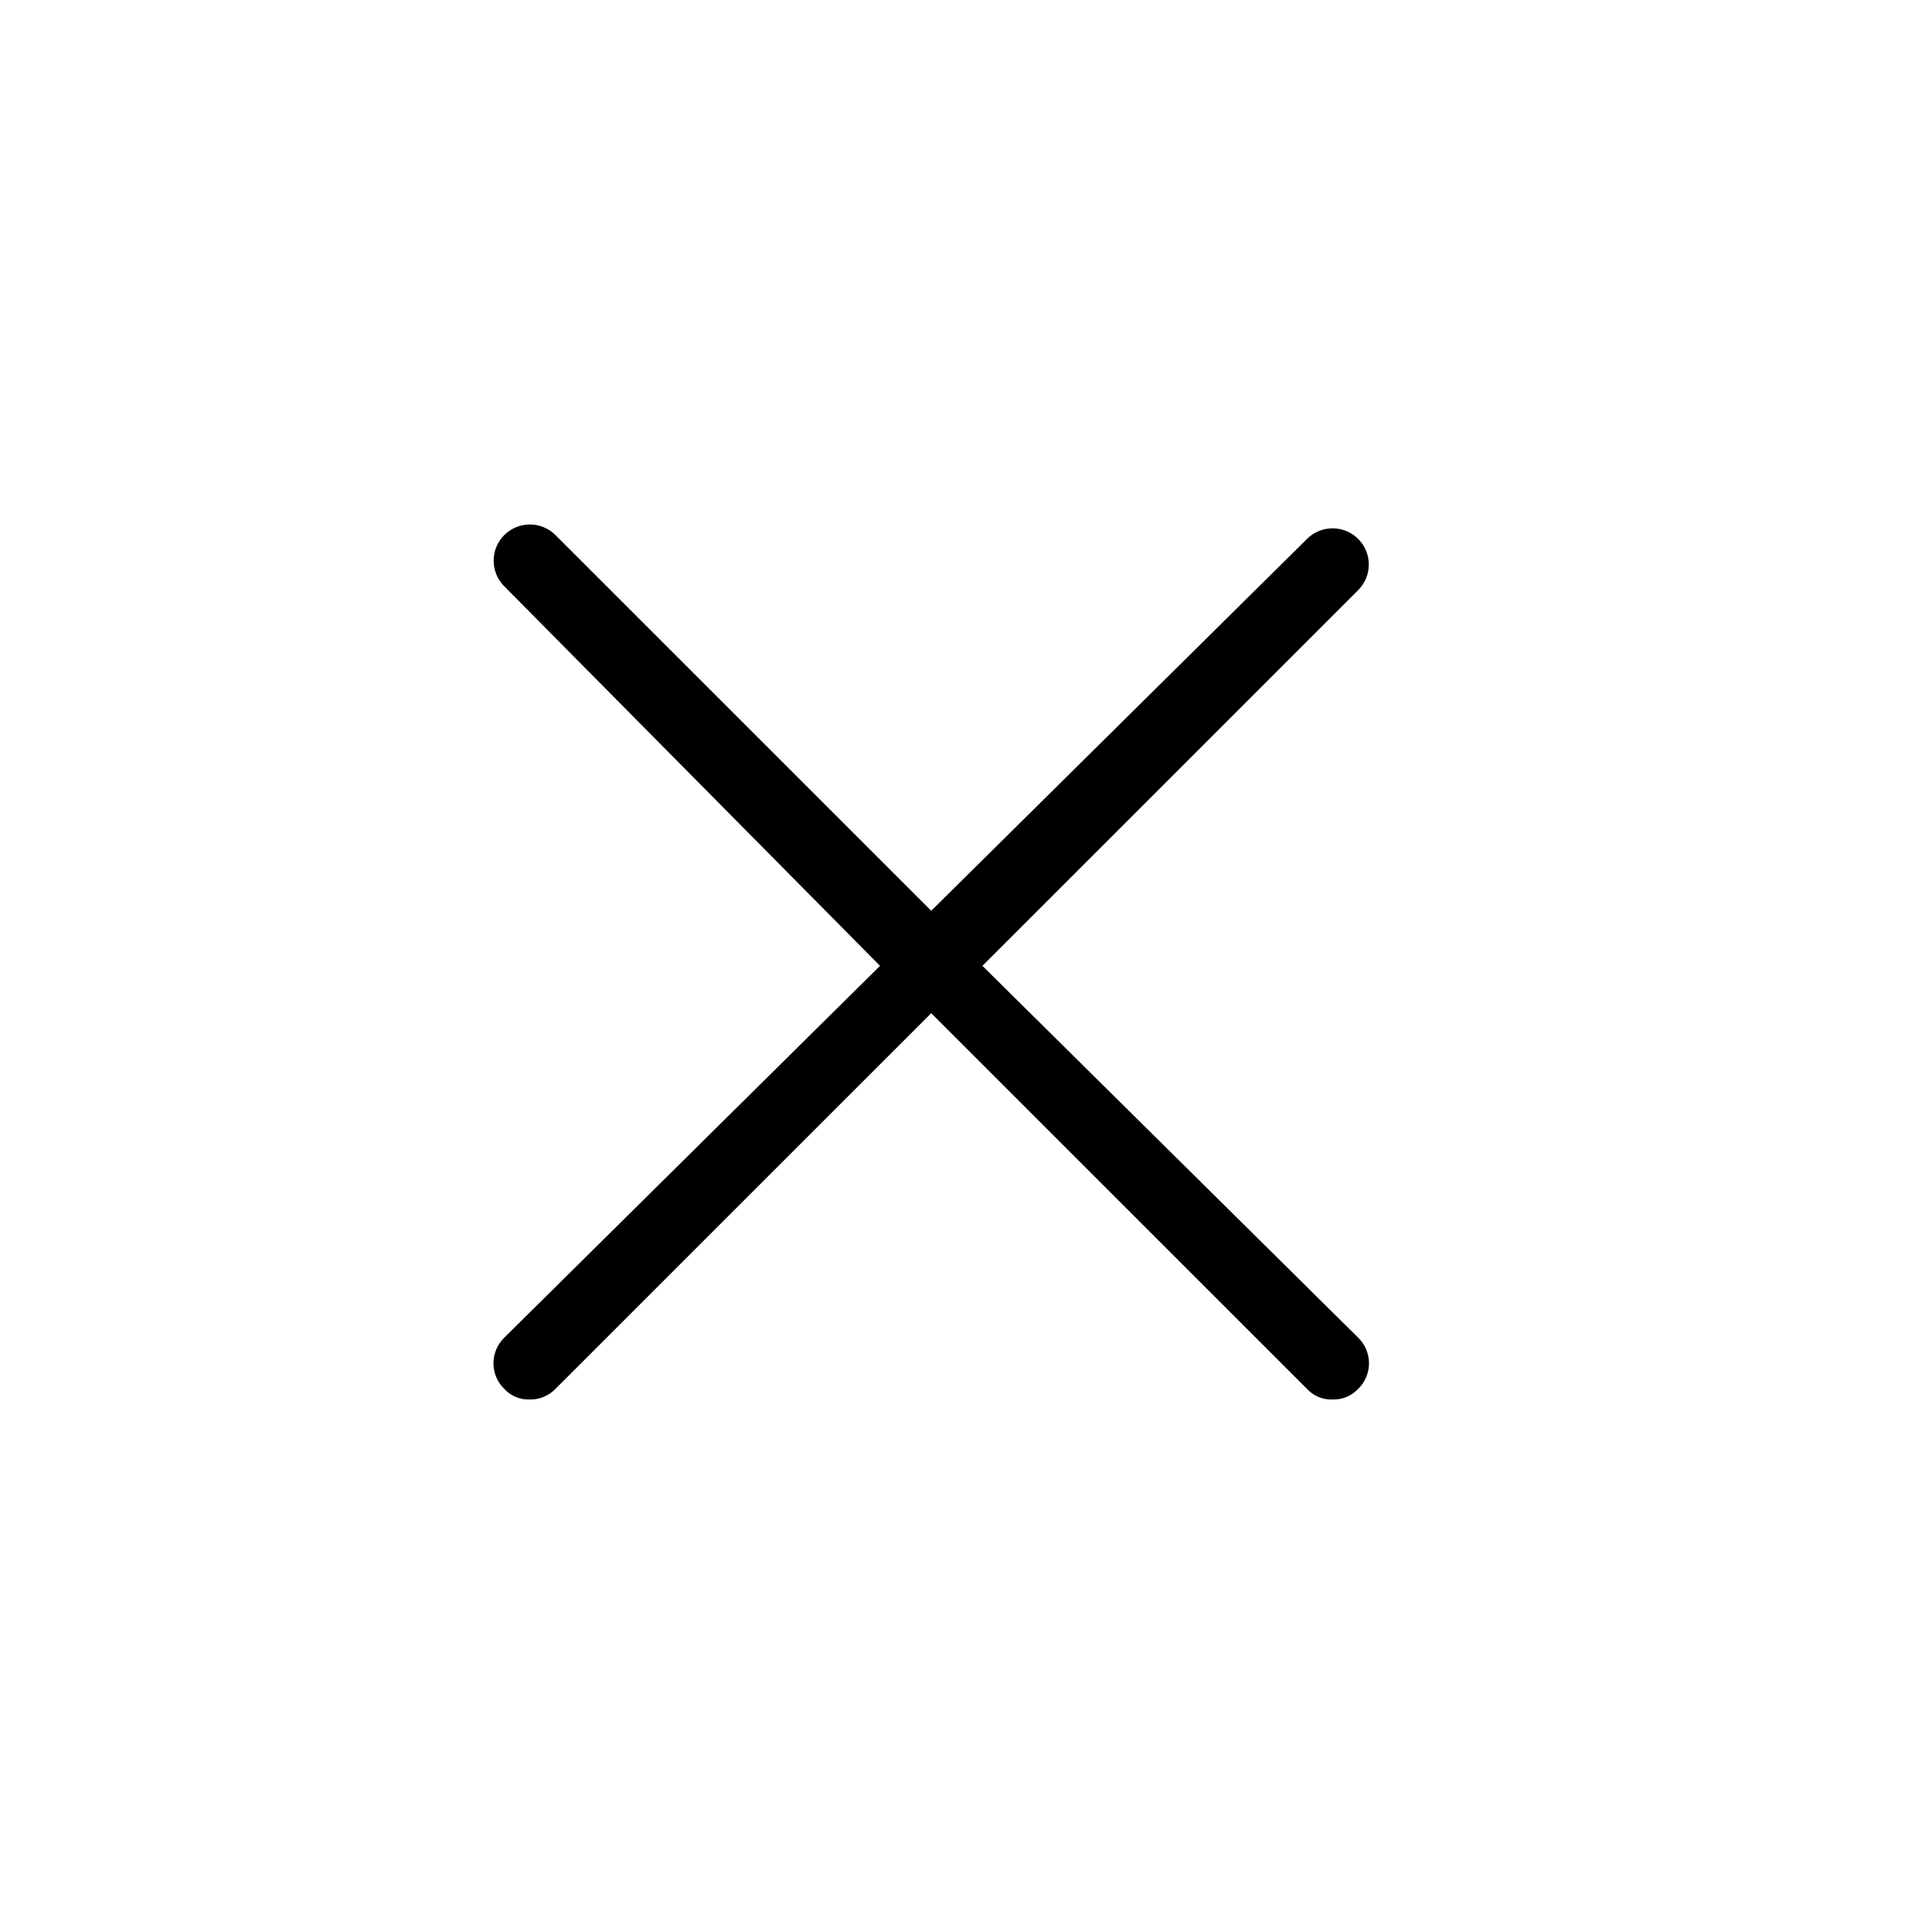
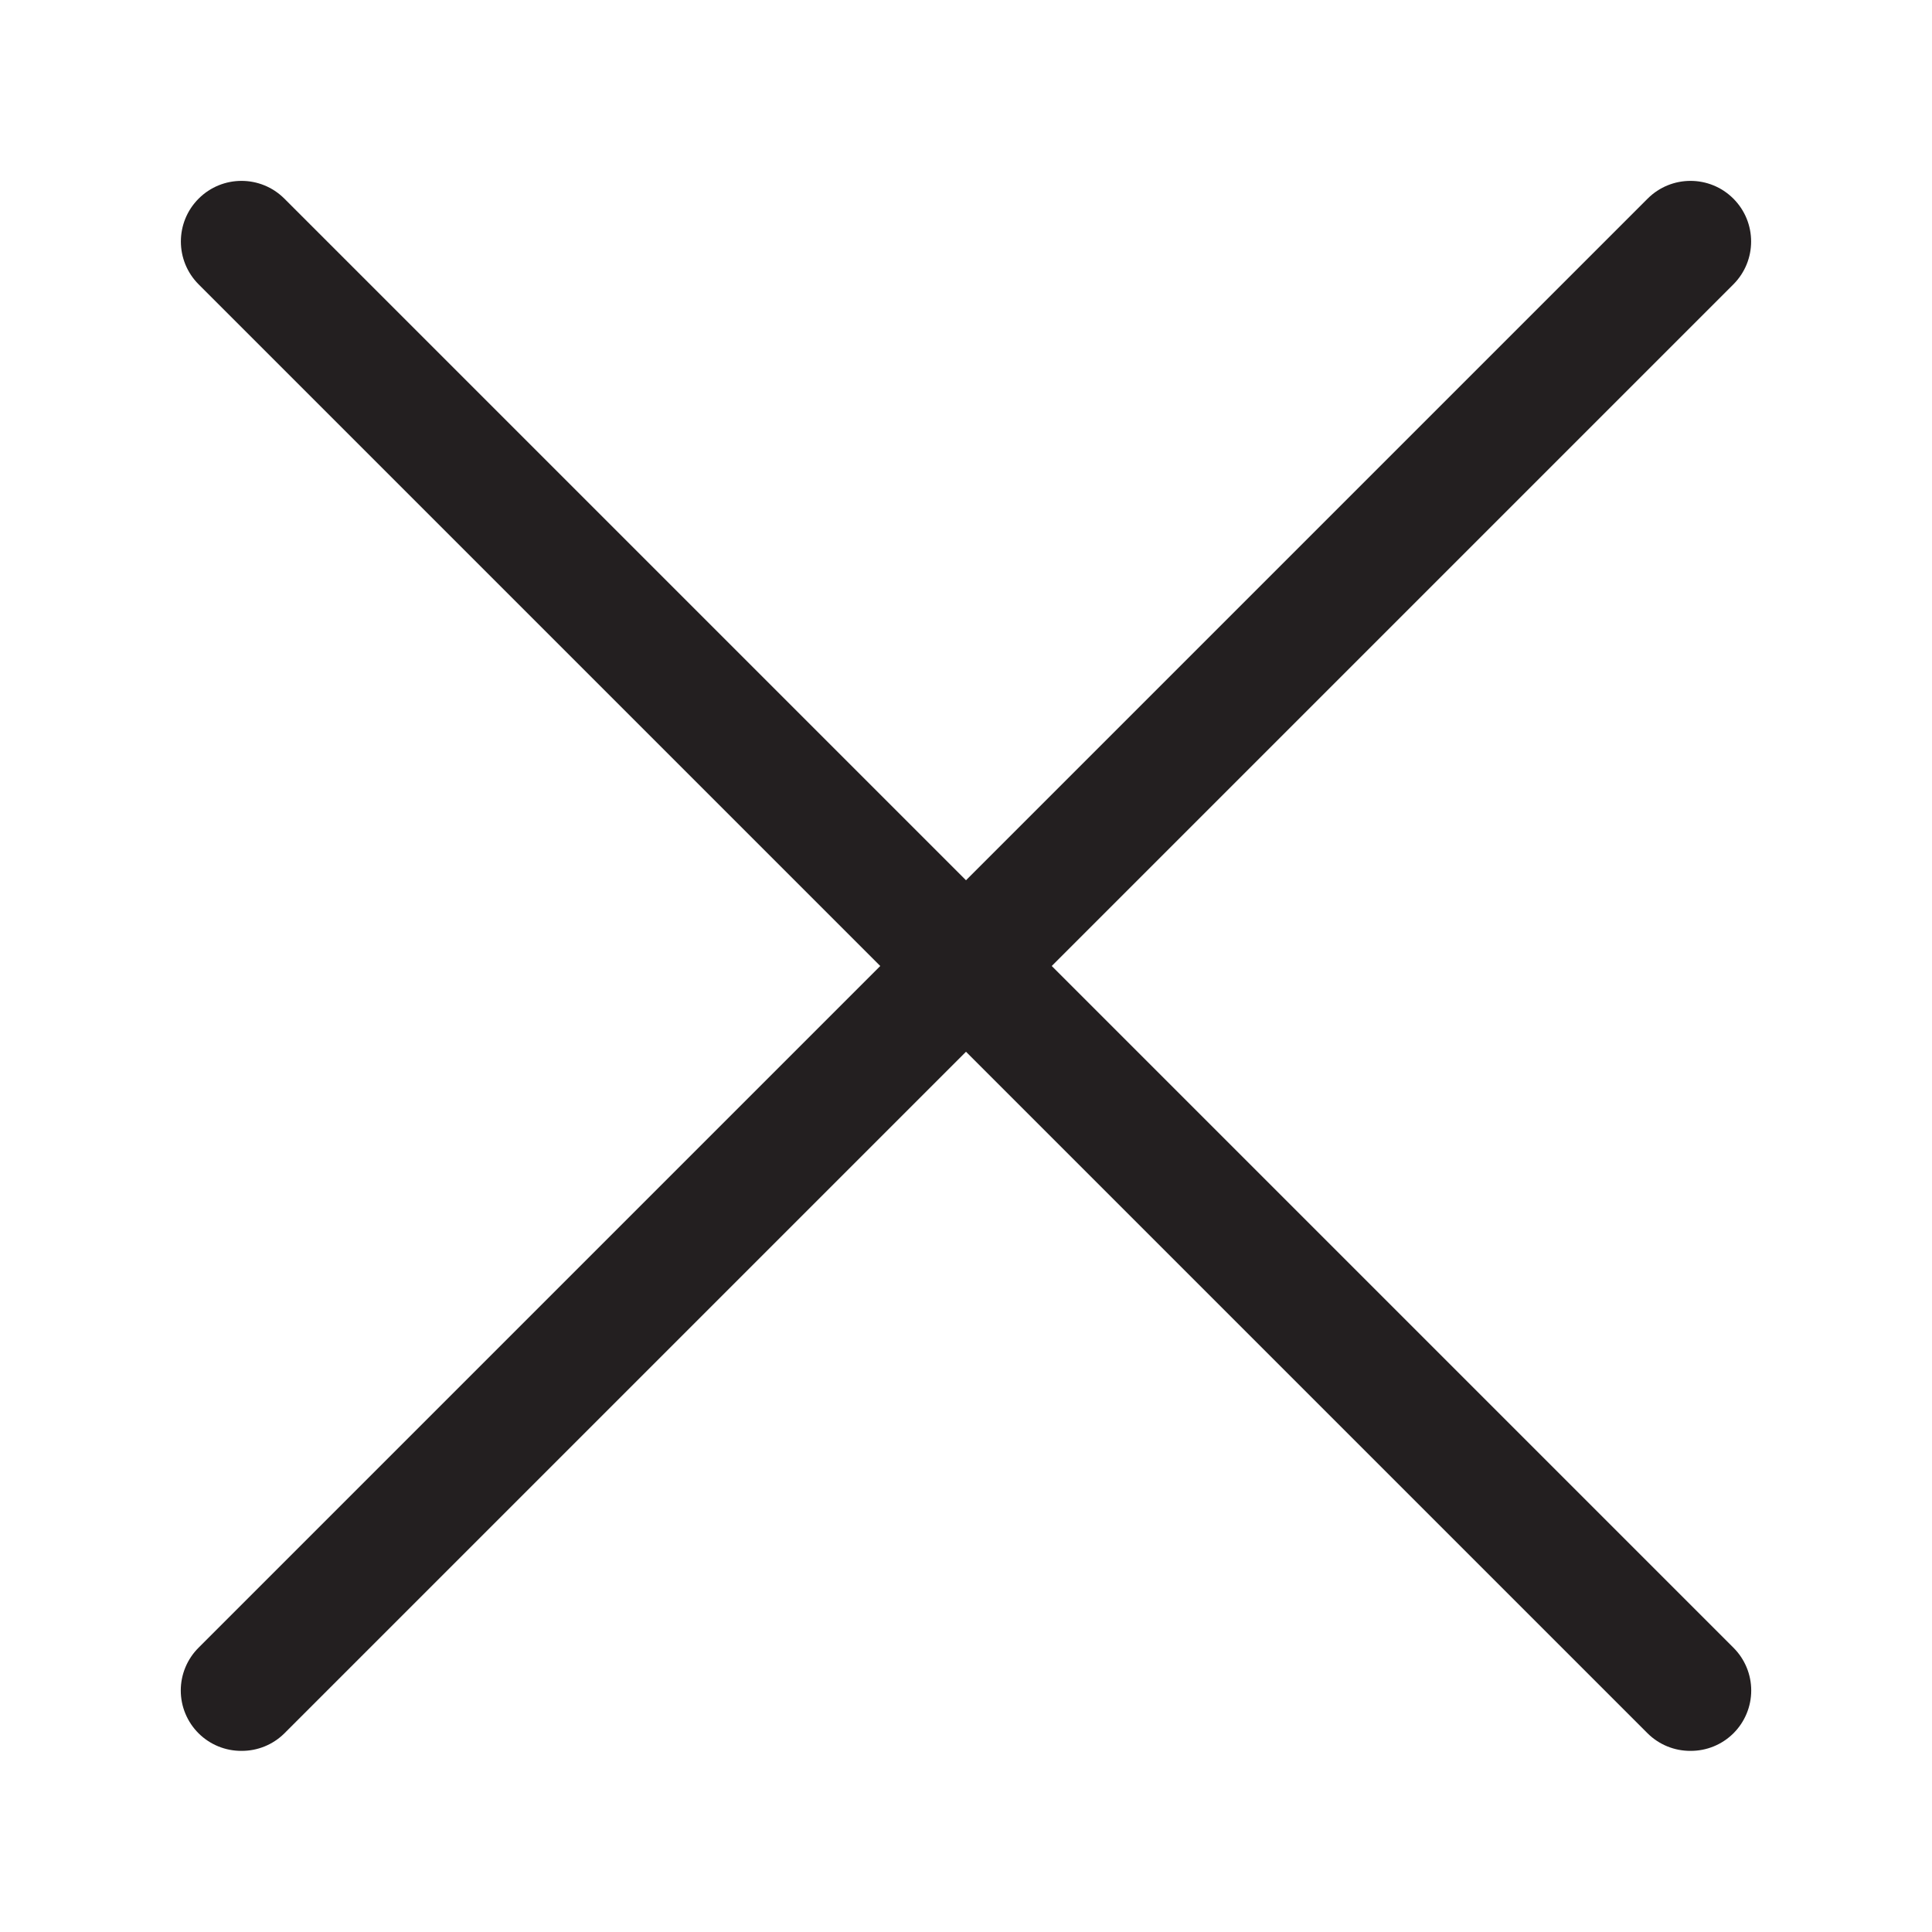
- <svg xmlns="http://www.w3.org/2000/svg" data-name="Capa 1" id="Capa_1" viewBox="0 0 20 19.84">
-   <path d="M10.17,10l3.89-3.89a.37.37,0,1,0-.53-.53L9.64,9.43,5.75,5.54a.37.37,0,1,0-.53.53L9.11,10,5.22,13.85a.37.37,0,0,0,0,.53.34.34,0,0,0,.26.11.36.36,0,0,0,.27-.11l3.89-3.89,3.89,3.89a.34.34,0,0,0,.26.11.35.35,0,0,0,.27-.11.37.37,0,0,0,0-.53Z" />
+ <svg xmlns="http://www.w3.org/2000/svg" viewBox="0 0 32 32">
+   <defs>
+     <style>.cls-1{fill:#231f20;}</style>
+   </defs>
+   <g id="cancel">
+     <path class="cls-1" d="M28,29a1,1,0,0,1-.71-.29l-24-24A1,1,0,0,1,4.71,3.29l24,24a1,1,0,0,1,0,1.42A1,1,0,0,1,28,29Z" />
+     <path class="cls-1" d="M4,29a1,1,0,0,1-.71-.29,1,1,0,0,1,0-1.42l24-24a1,1,0,1,1,1.42,1.42l-24,24A1,1,0,0,1,4,29Z" />
+   </g>
</svg>
